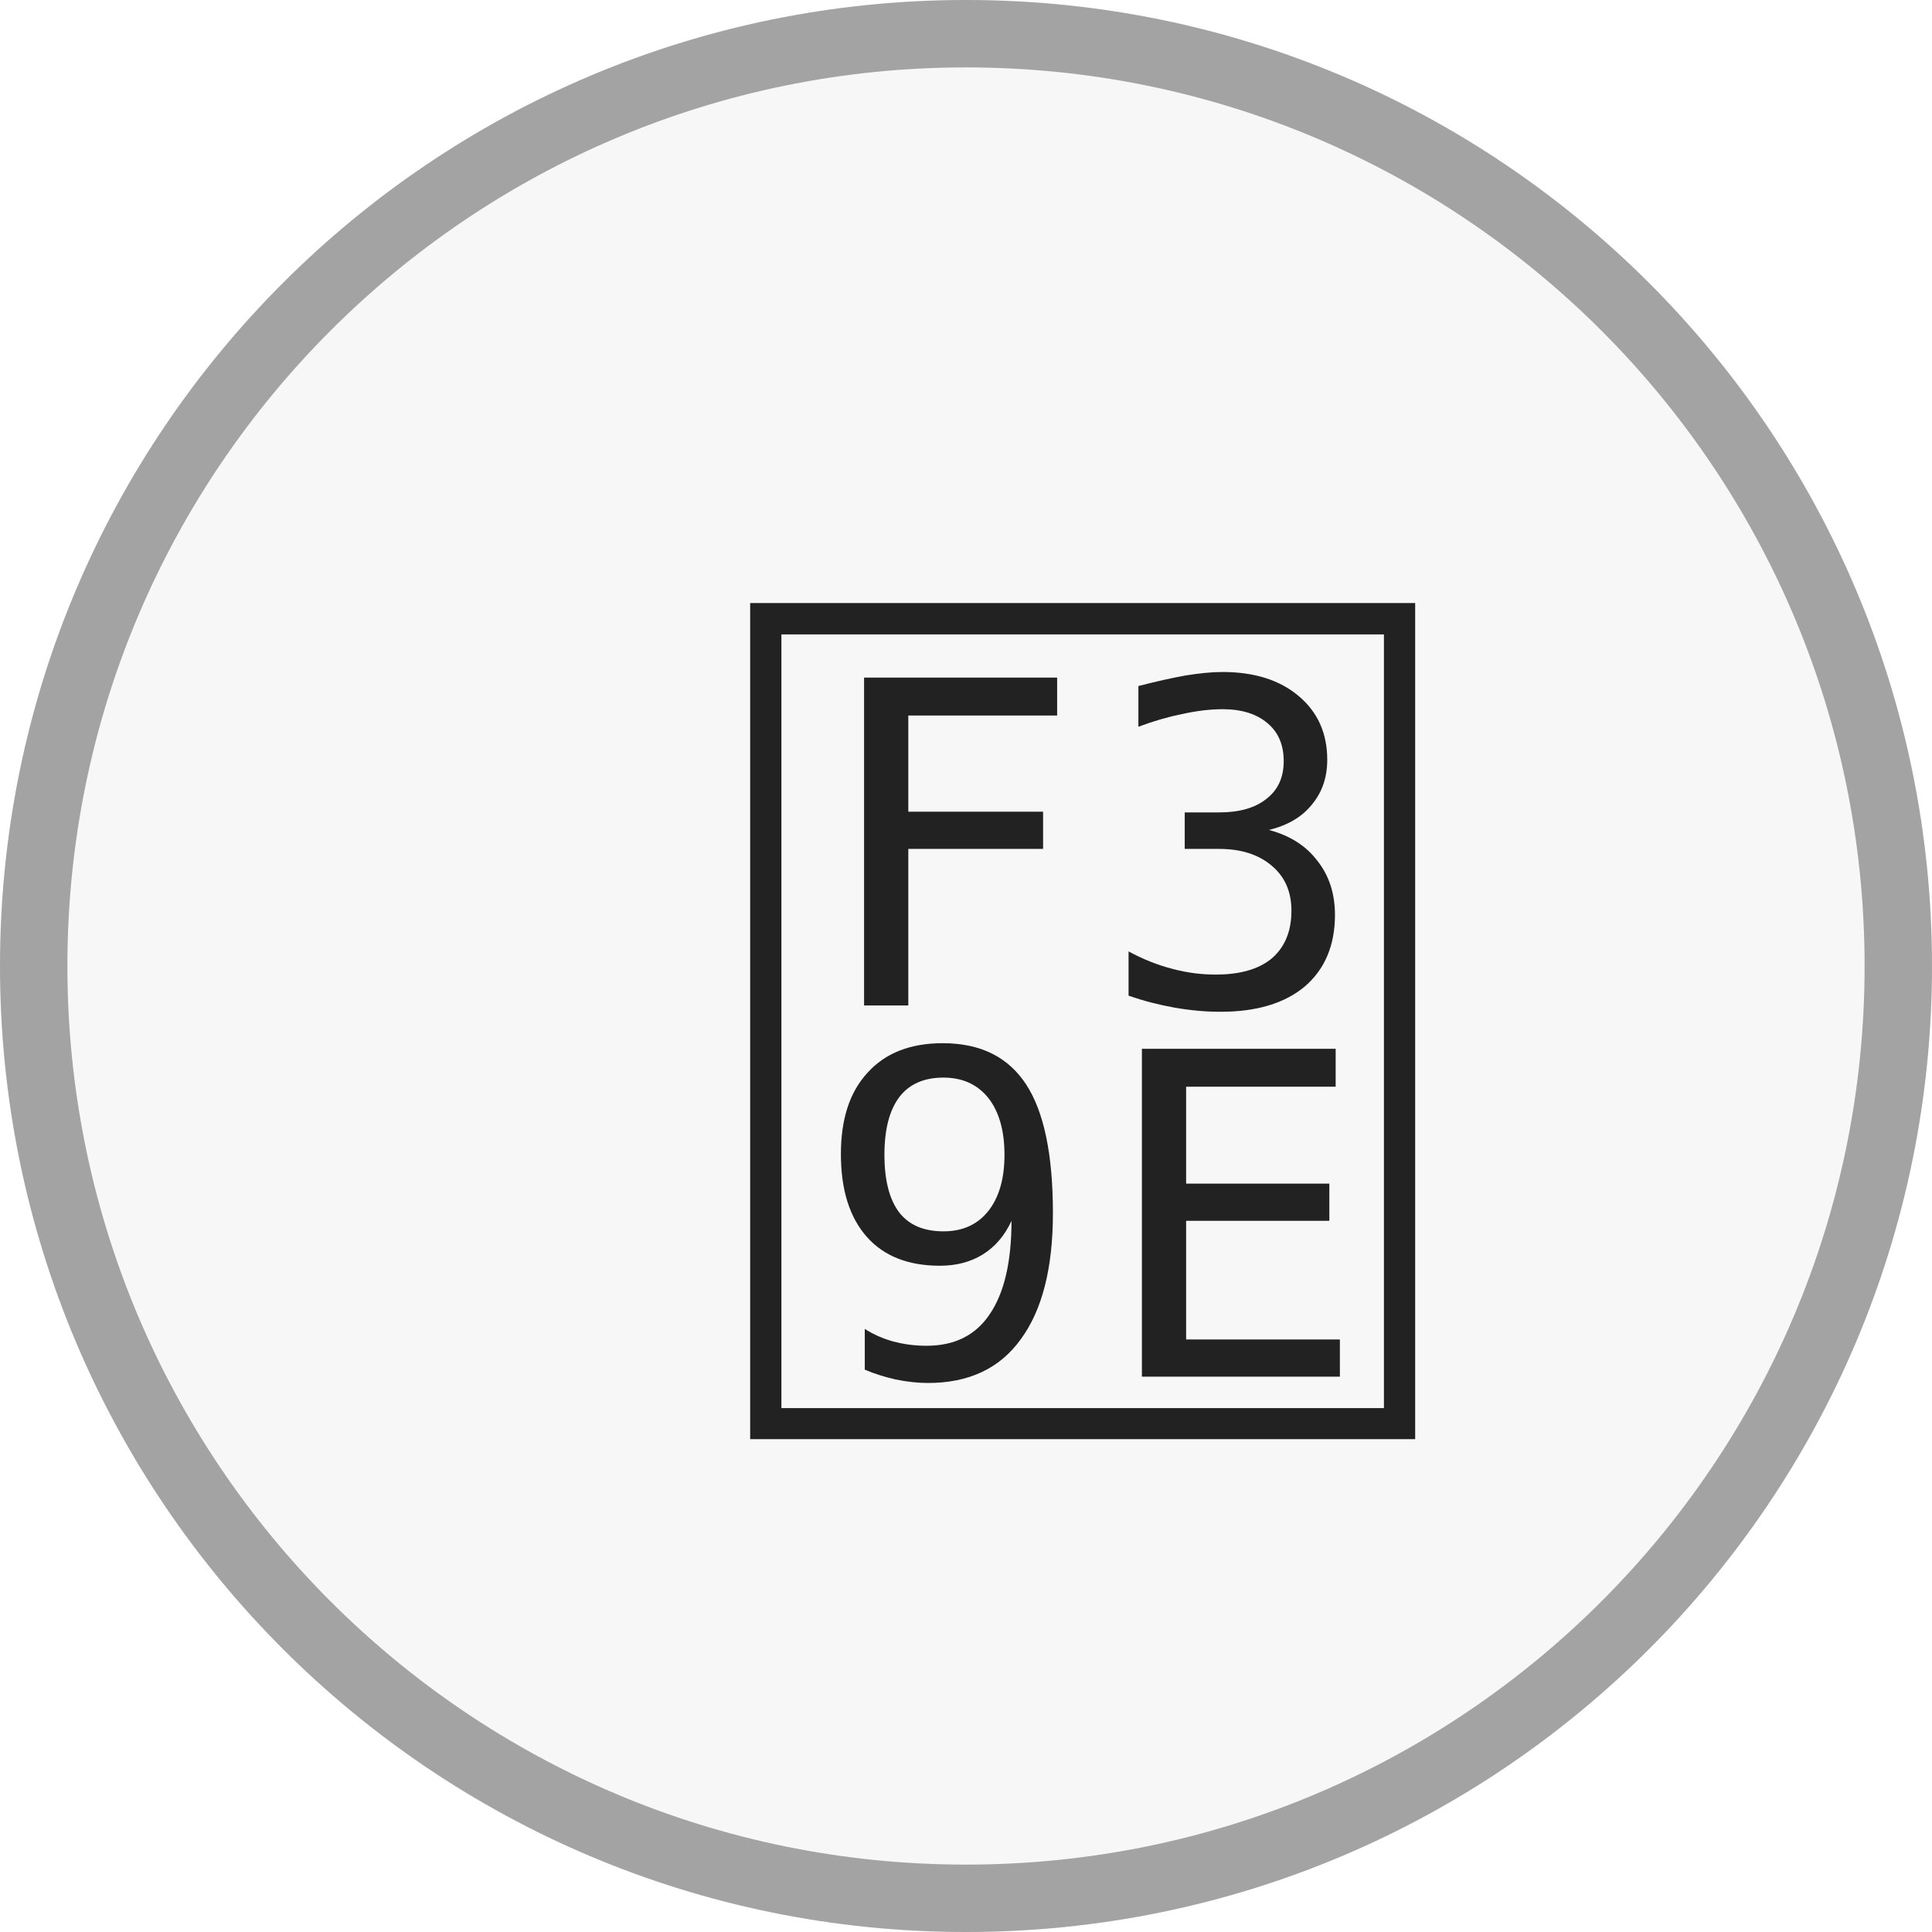
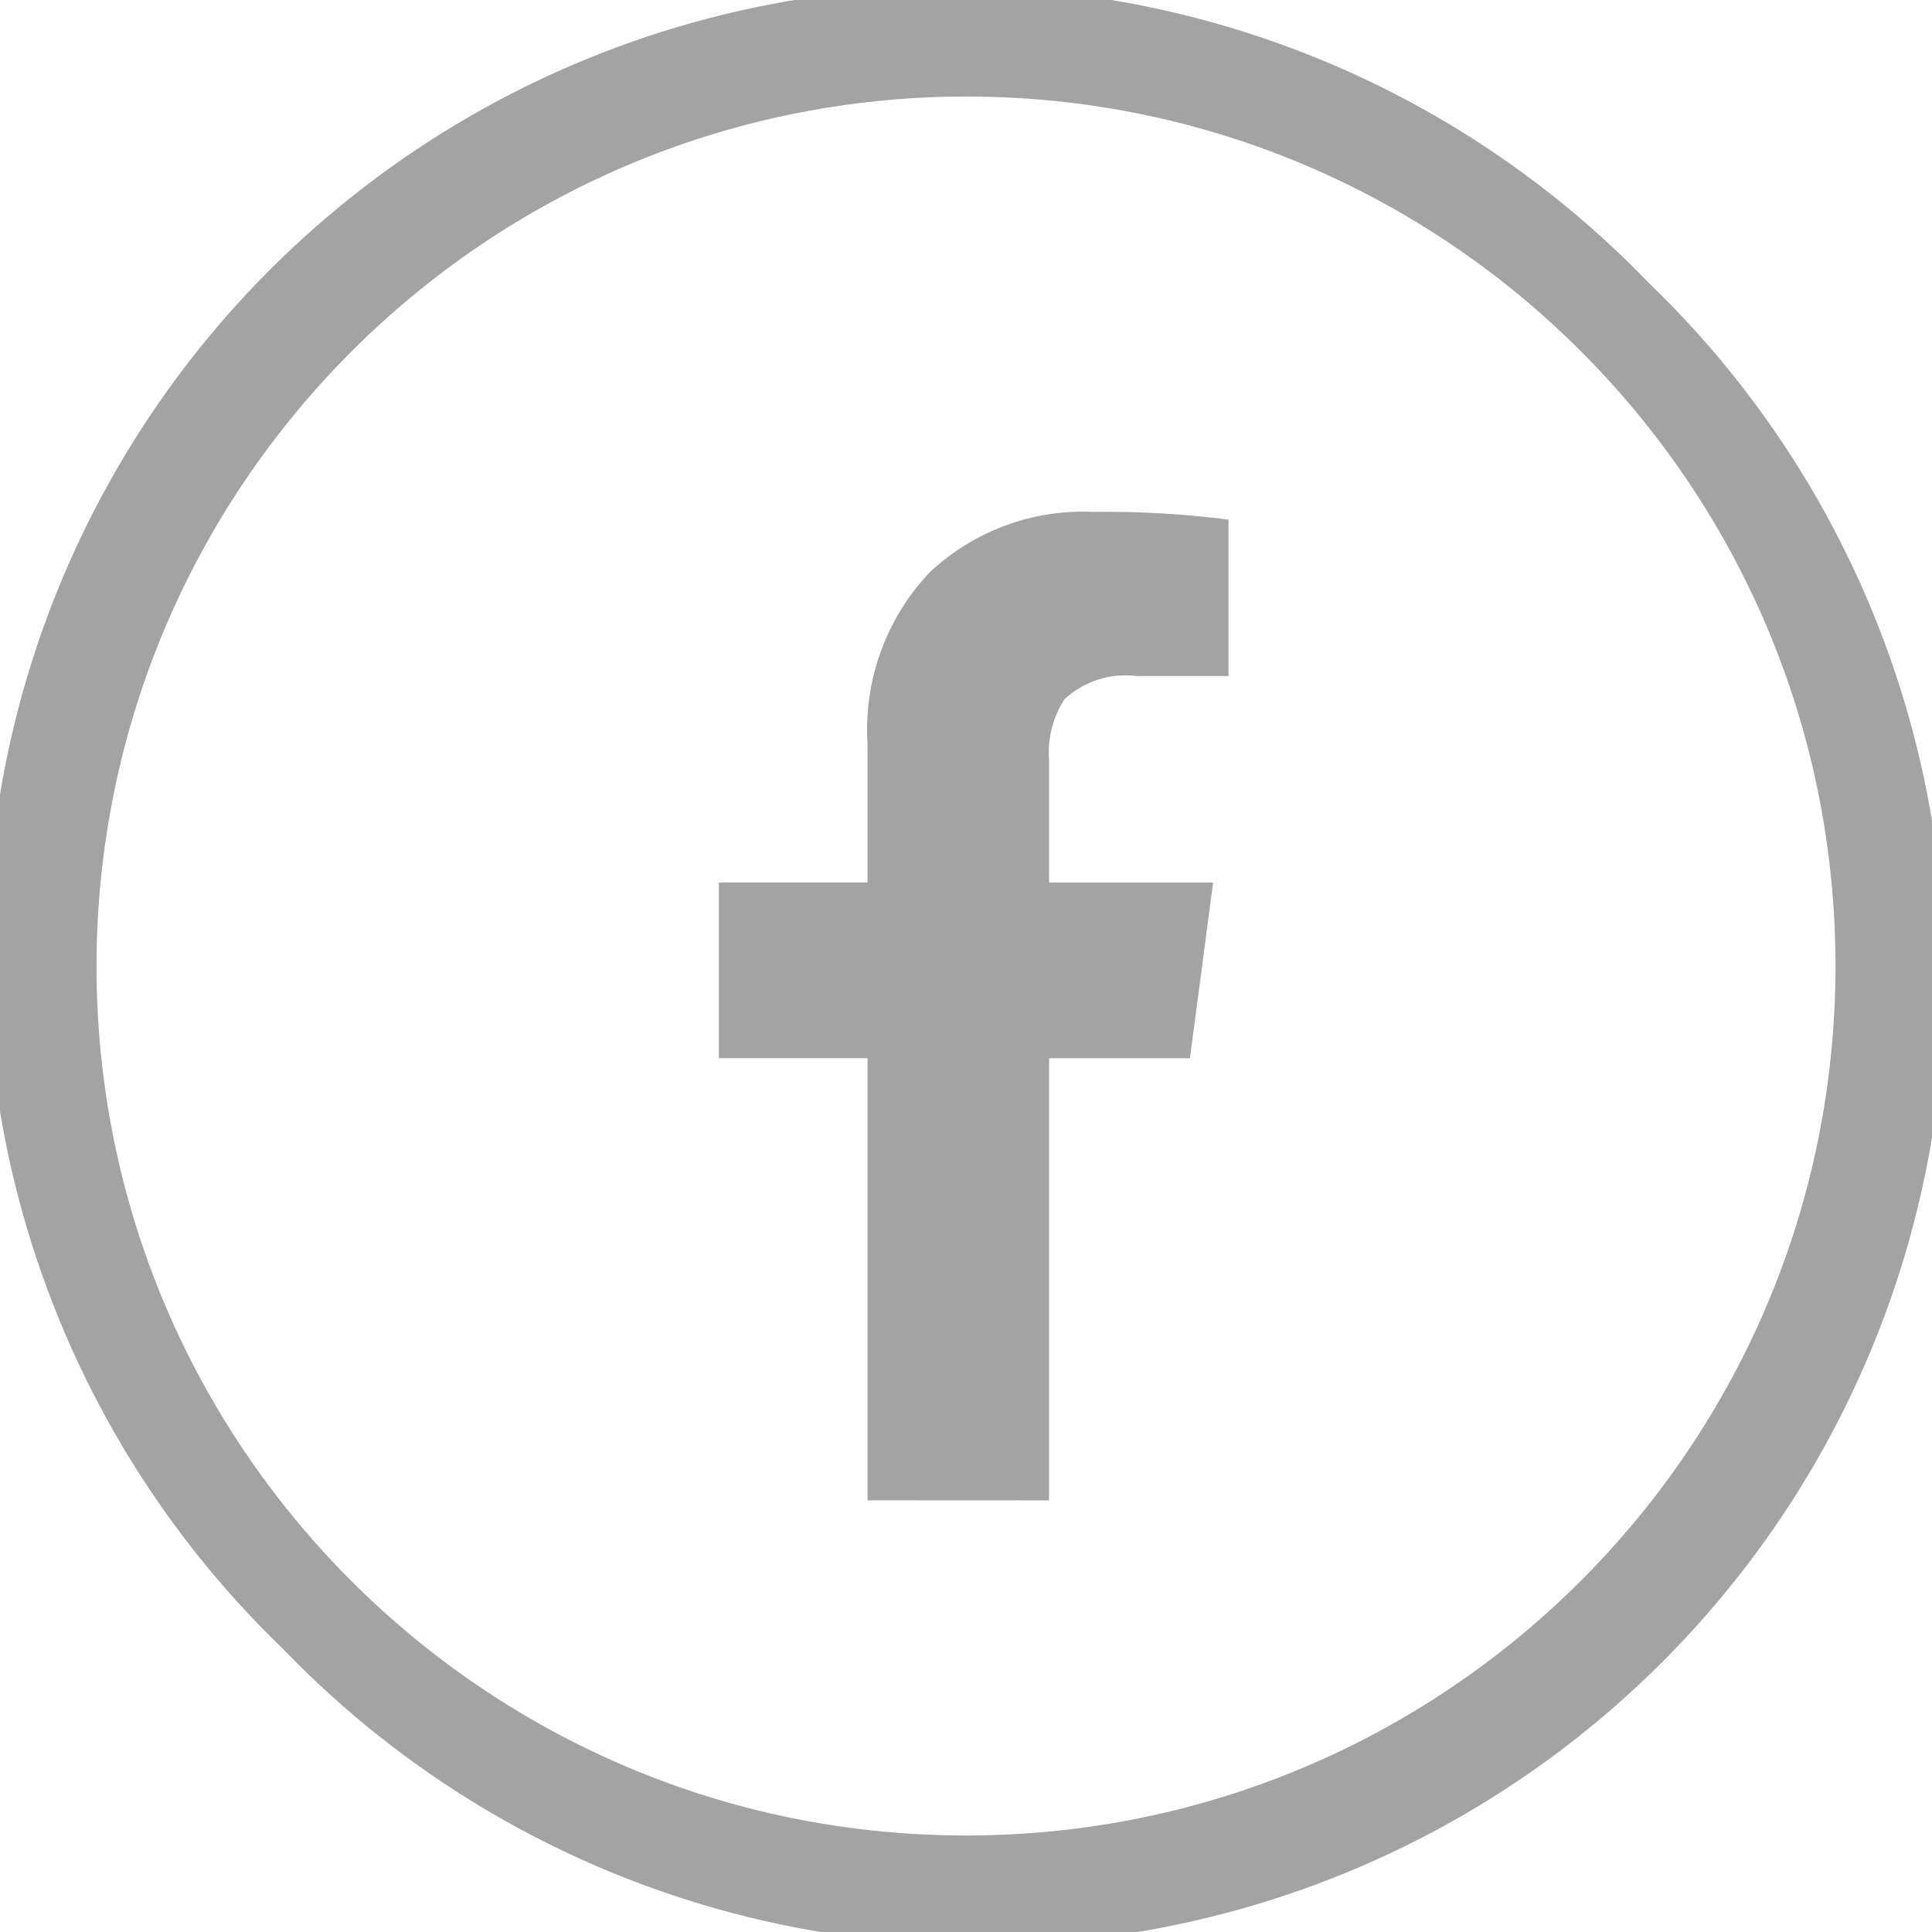
<svg xmlns="http://www.w3.org/2000/svg" width="43" height="43" viewBox="0 0 43 43">
-   <g id="facebookIcon" transform="translate(-1406.921 -42.145)">
-     <g id="Ellipse_2" data-name="Ellipse 2" transform="translate(1406.921 42.145)" fill="#f7f7f7" stroke="#a3a3a3" stroke-width="1.5">
-       <circle cx="21.5" cy="21.5" r="21.5" stroke="none" />
-       <circle cx="21.5" cy="21.5" r="20.75" fill="none" />
-     </g>
-     <text id="_" data-name="" transform="translate(1422.922 72.785)" fill="#222" font-size="22" font-family="FontAwesome5Brands-Regular, 'Font Awesome 5 Brands'">
-       <tspan x="0" y="0"></tspan>
-     </text>
-   </g>
+   <path id="facebookIcon" d="M6.3,36.7A21.5,21.5,0,1,1,36.7,6.3,21.5,21.5,0,1,1,6.3,36.7ZM2.148,21.5A19.352,19.352,0,1,0,21.5,2.148,19.374,19.374,0,0,0,2.148,21.5ZM19.309,33.391v-9.84H16v-3.91h3.308V16.547a5.094,5.094,0,0,1,1.375-3.8,4.982,4.982,0,0,1,3.652-1.354,21.318,21.318,0,0,1,3.008.172v3.48H25.282a1.994,1.994,0,0,0-1.589.516,2.2,2.2,0,0,0-.344,1.375v2.707H27l-.516,3.91H23.349v9.84Z" fill="#a3a3a3" />
</svg>
